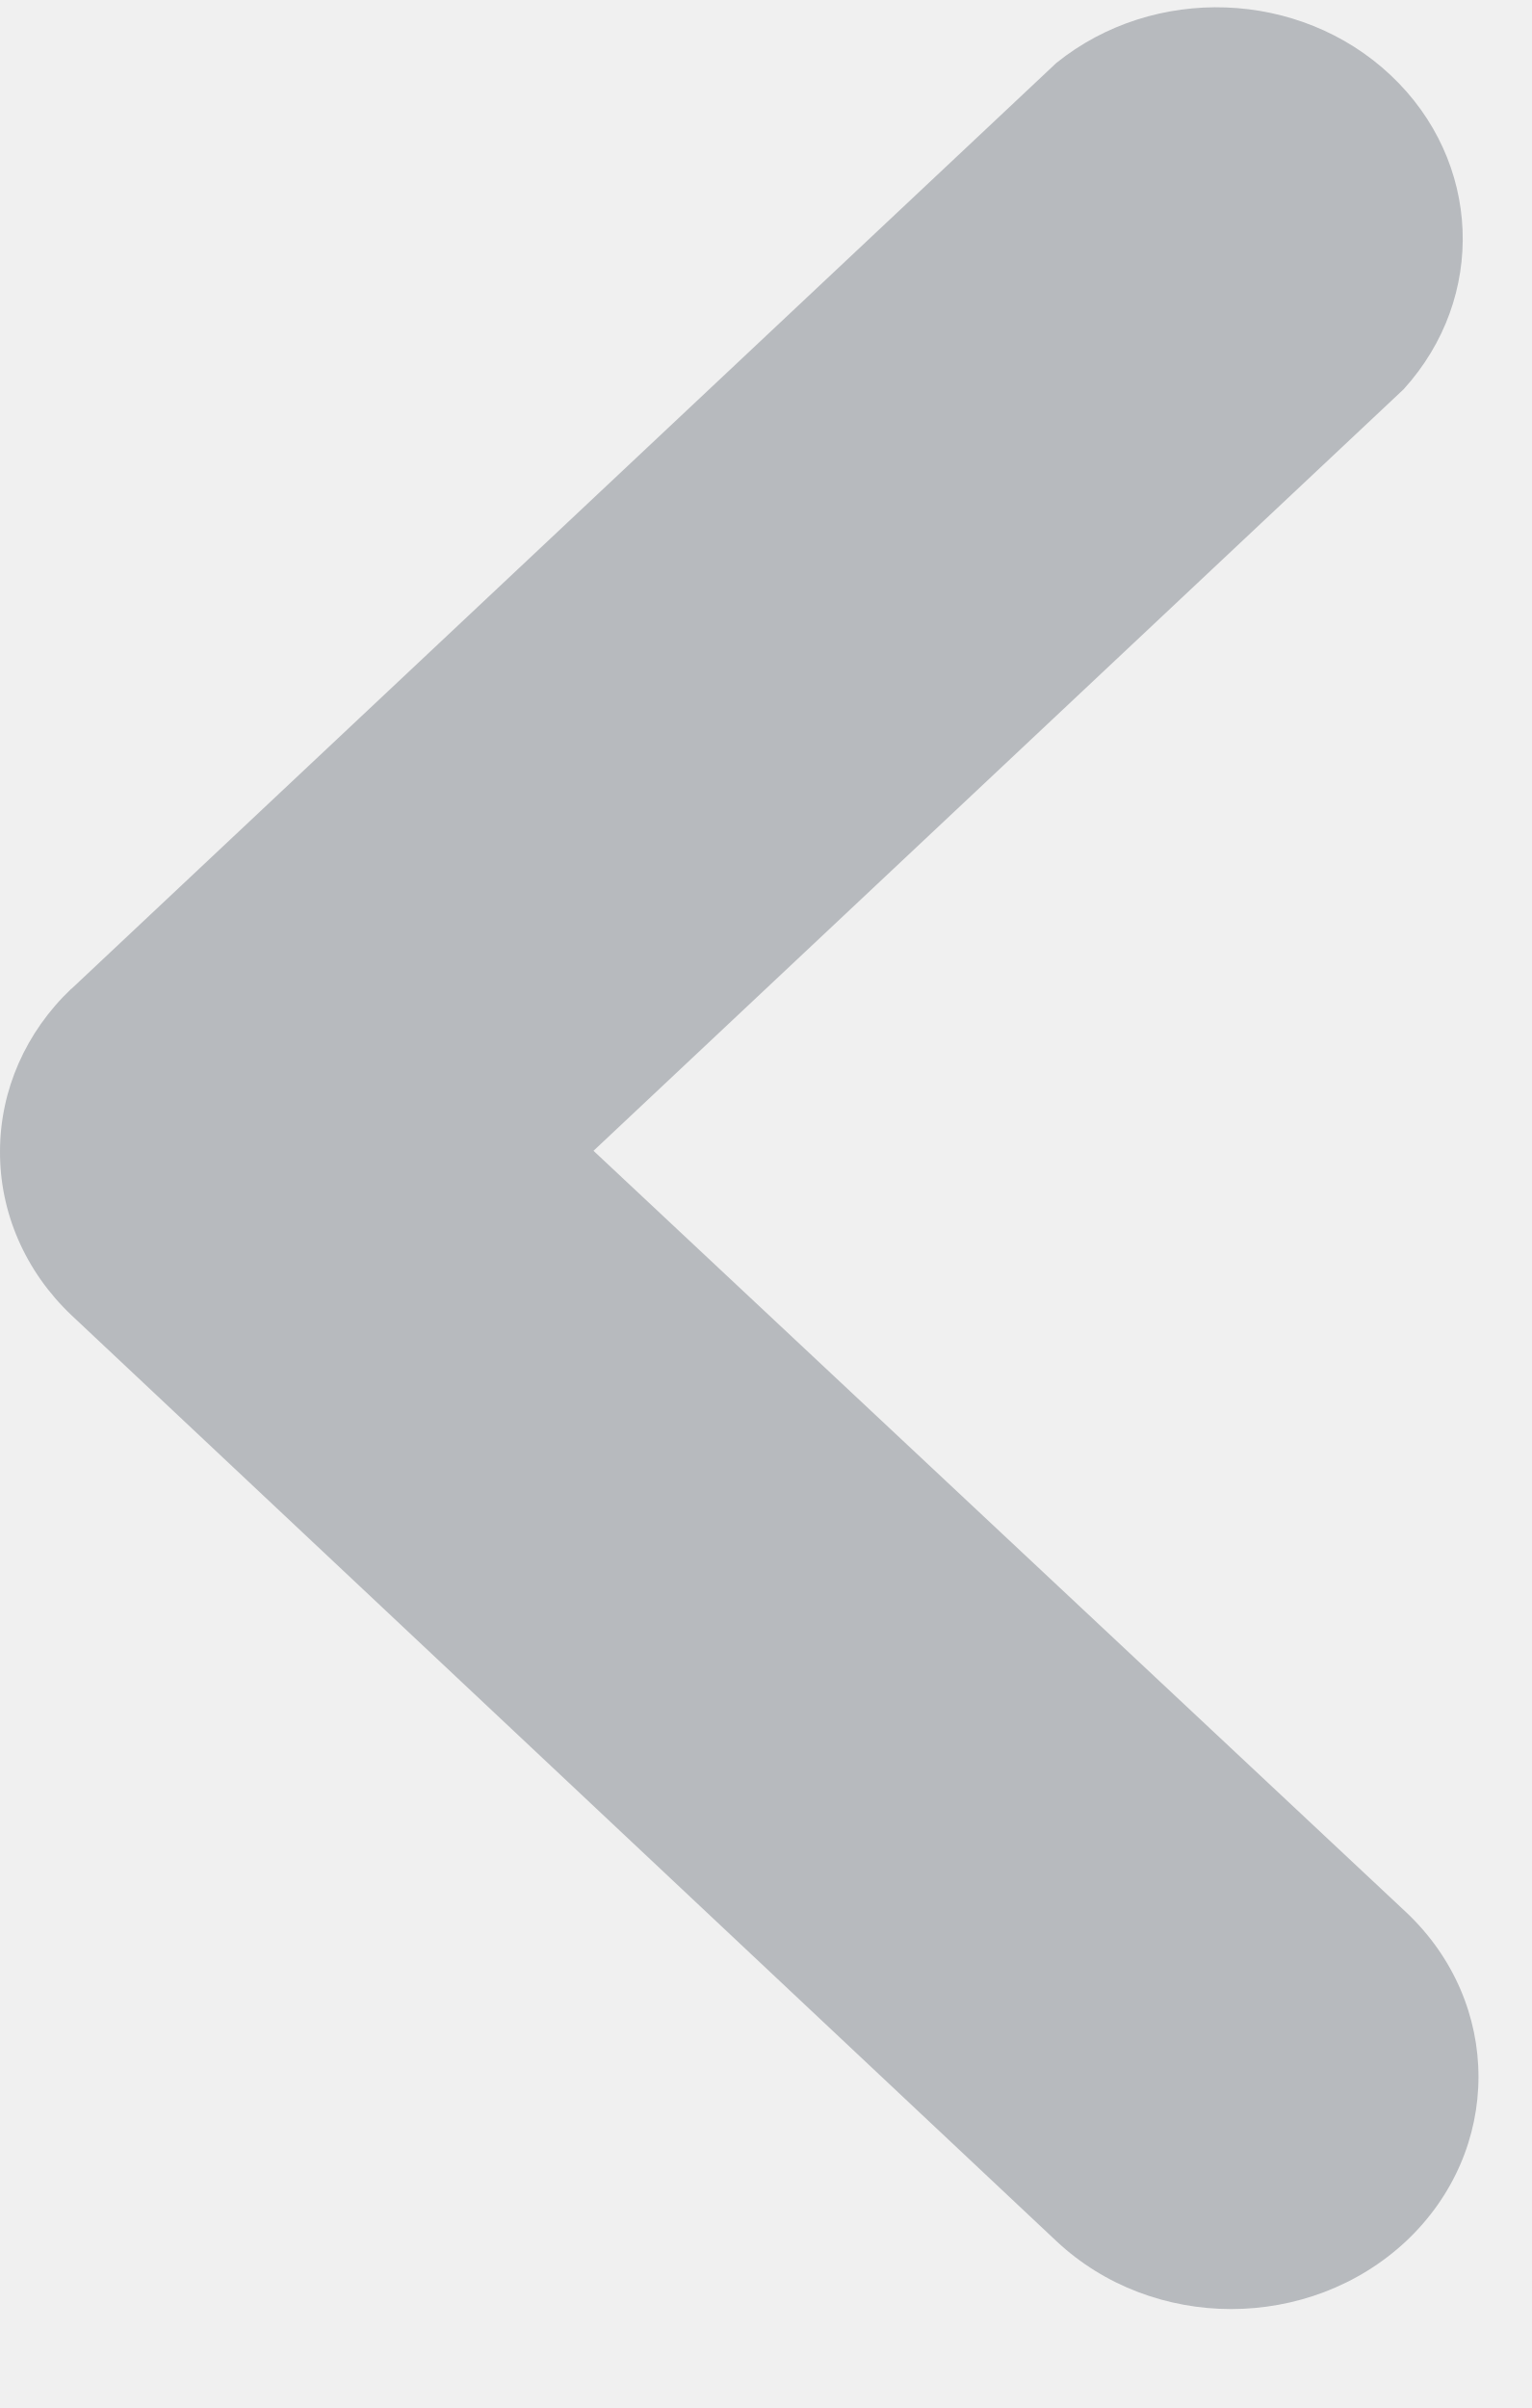
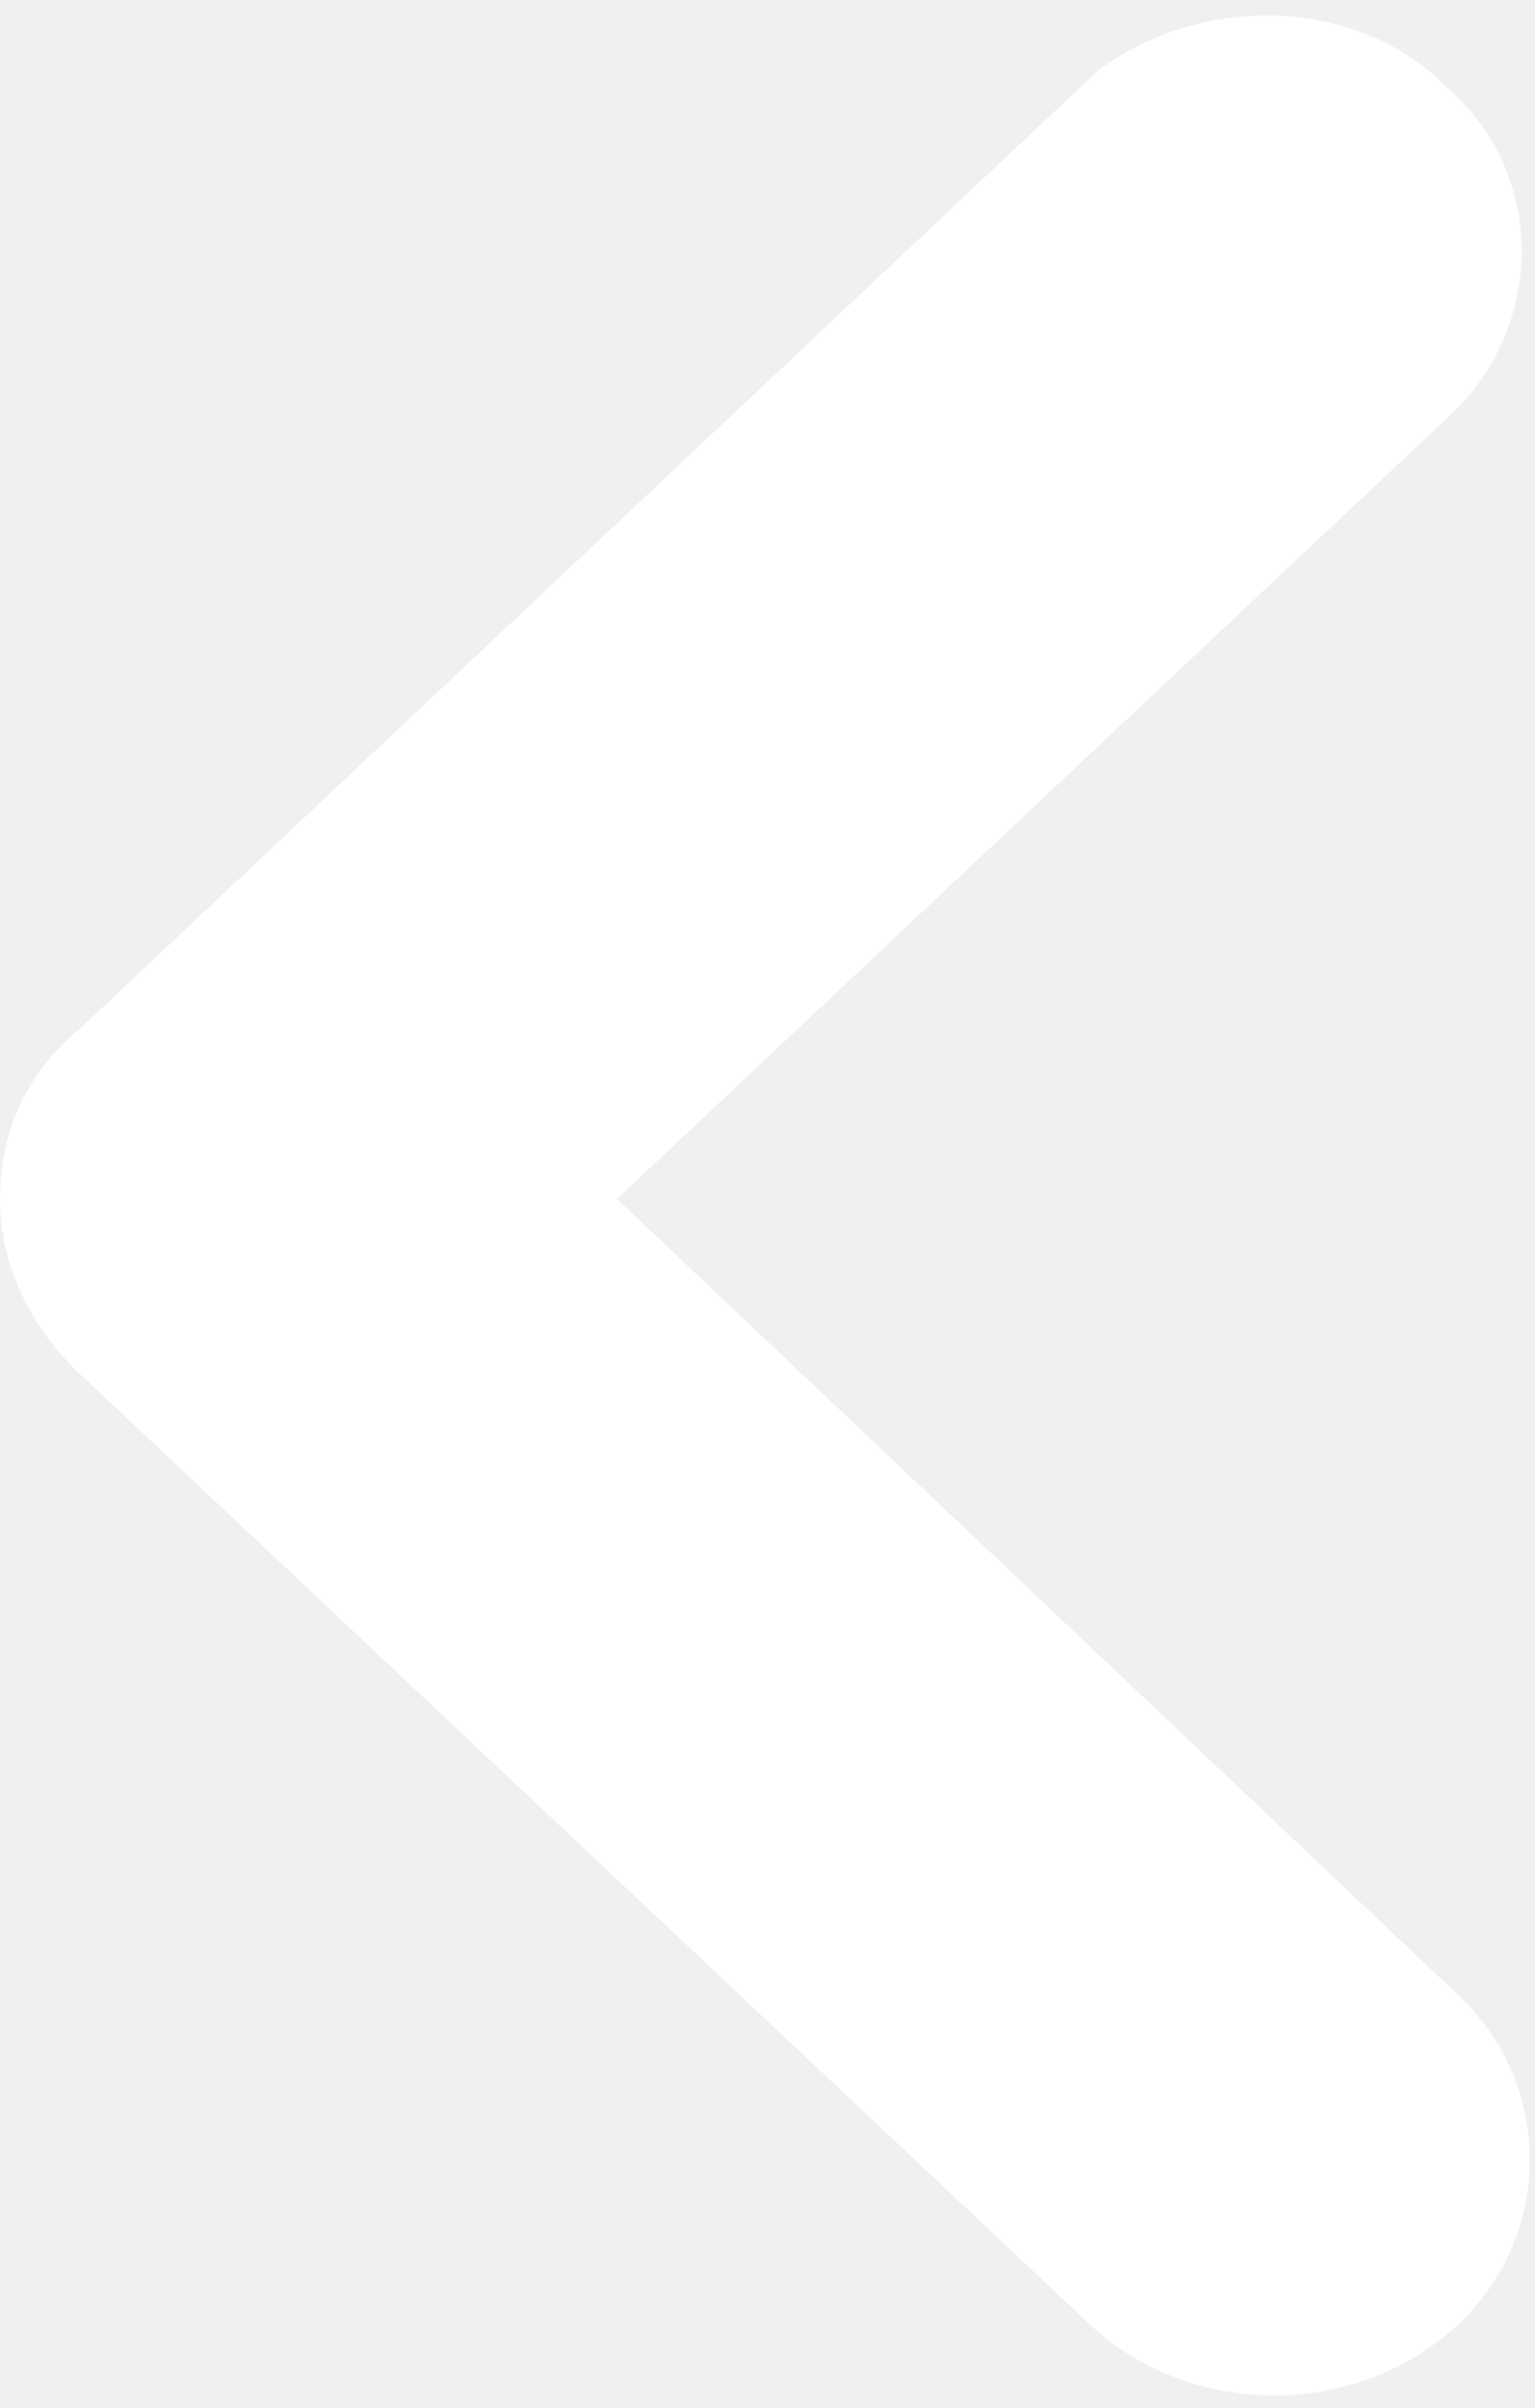
- <svg xmlns="http://www.w3.org/2000/svg" width="14" height="22" viewBox="0 0 14 22" fill="none">
-   <path id="Vector" d="M8.2016e-05 10.514C-0.004 11.077 0.232 11.617 0.652 12.015L9.654 20.475C10.536 21.303 11.966 21.303 12.851 20.475C13.732 19.646 13.732 18.302 12.851 17.471L5.424 10.514L12.827 3.557C13.591 2.717 13.54 1.468 12.709 0.687C11.878 -0.095 10.547 -0.144 9.654 0.575L0.652 9.035V9.033C0.236 9.428 0.002 9.959 8.2016e-05 10.514Z" fill="#B7BABE" />
+ <svg xmlns="http://www.w3.org/2000/svg" version="1.1" id="Layer_1" x="0px" y="0px" viewBox="0 0 30.6 48" style="enable-background:new 0 0 30.6 48;" xml:space="preserve">
+   <style type="text/css">
+ 	.st0{fill:#FFFFFF;}
+ </style>
+   <path id="Vector" class="st0" d="M0,23.9c0,1.2,0.5,2.4,1.5,3.4l20.3,19.1c2,1.8,5.2,1.8,7.2,0s2-4.9,0-6.7L12.3,23.9L29.1,8.1  c1.7-1.8,1.7-4.7-0.3-6.4c-1.8-1.8-4.9-1.8-6.9-0.3L1.6,20.5l0,0C0.5,21.4,0,22.6,0,23.9z" />
</svg>
